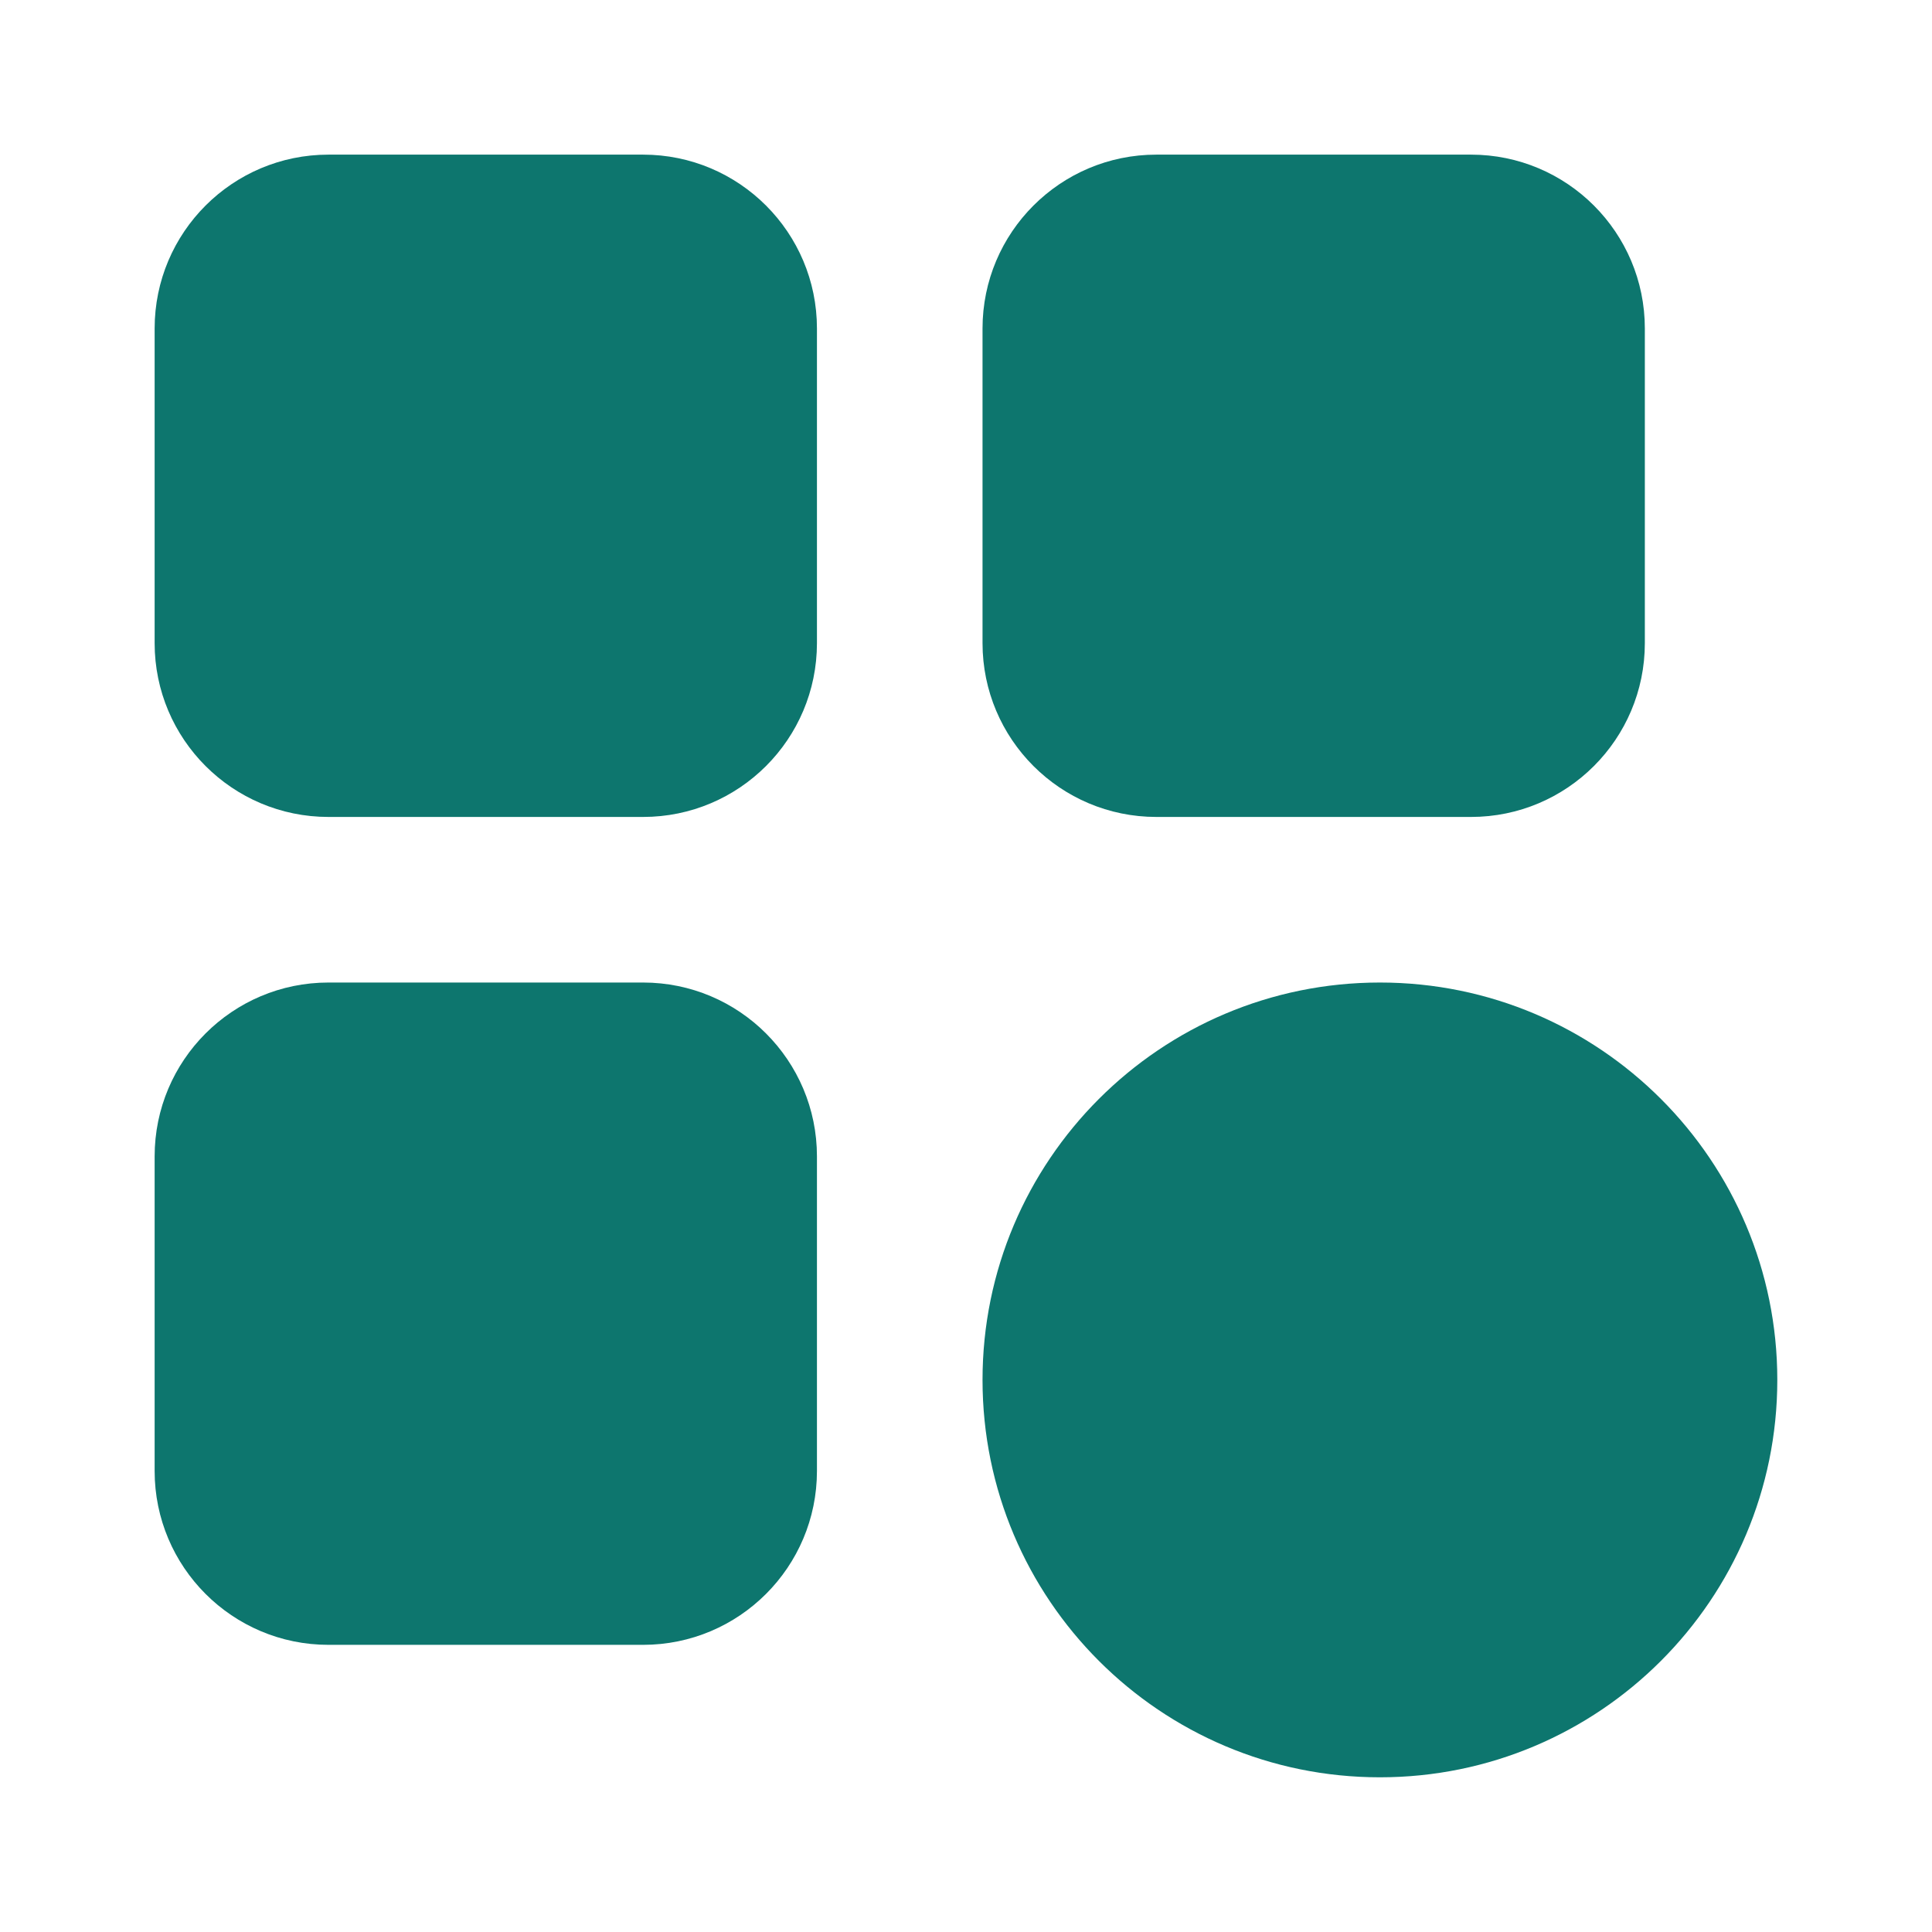
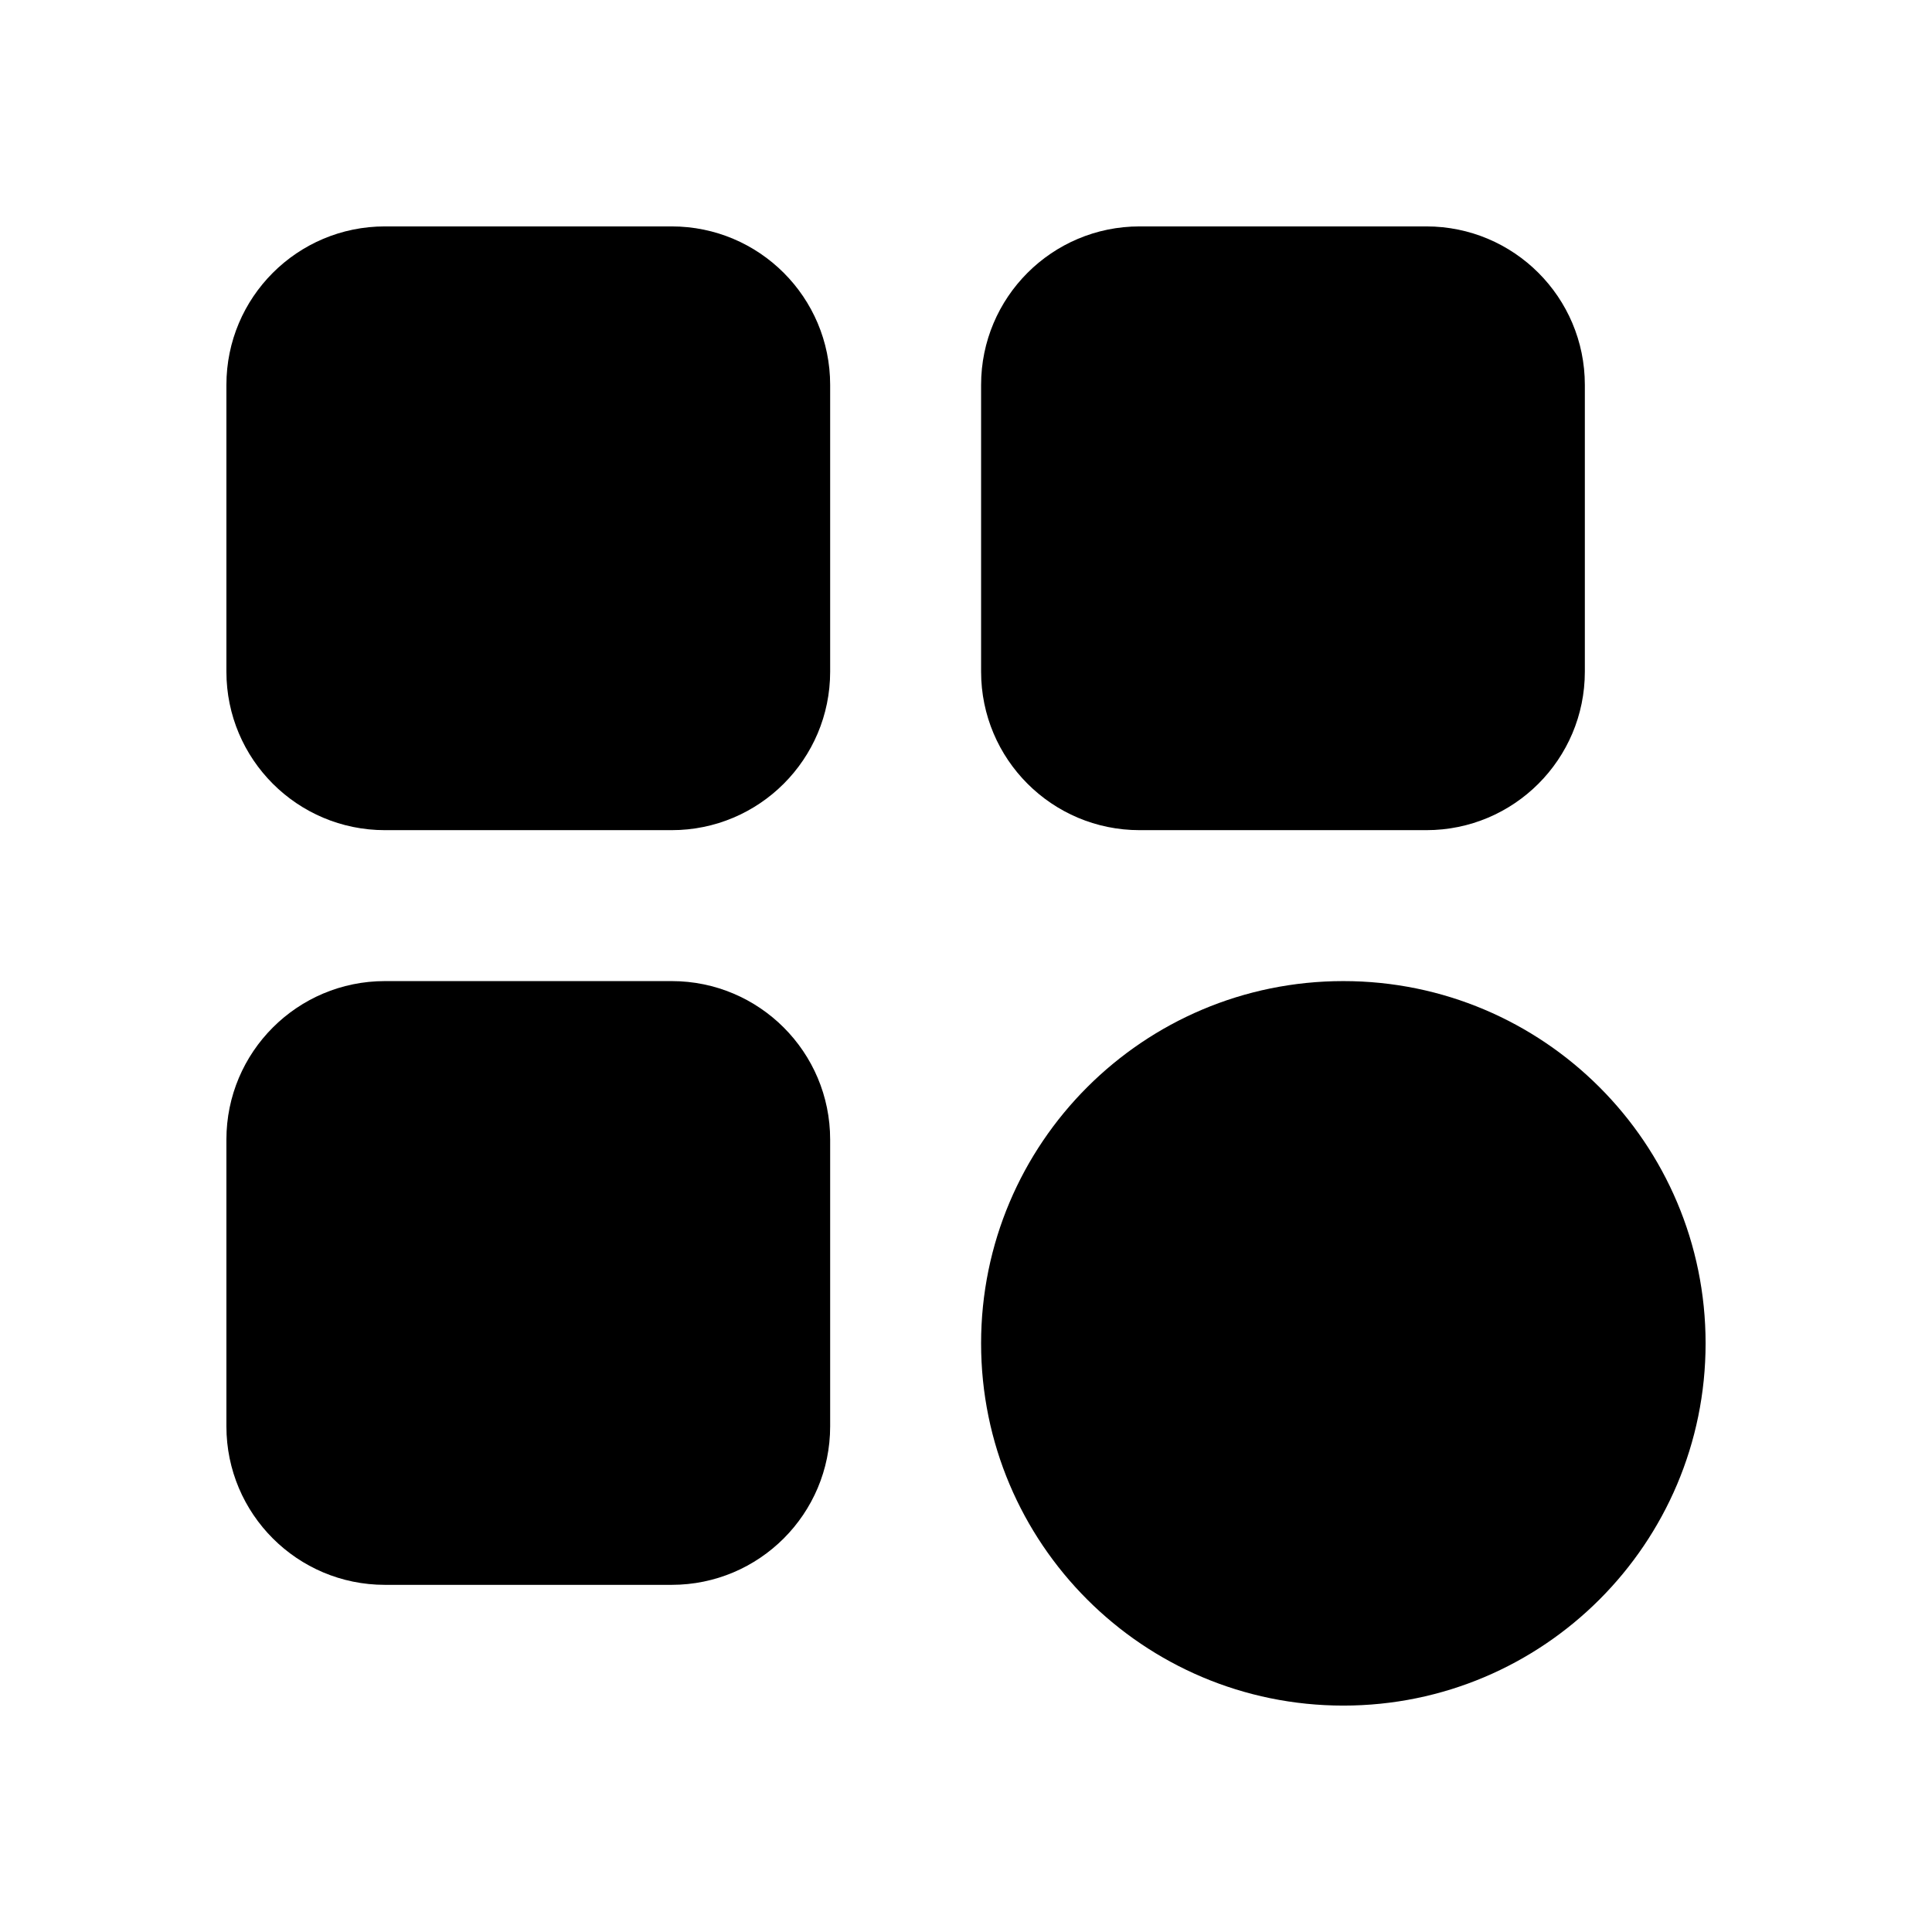
<svg xmlns="http://www.w3.org/2000/svg" viewBox="0 0 256 256" width="256" height="256">
-   <g transform="translate(-12.42 -12.42) scale(1.097)" fill="#0d766e">
+   <g fill="#000000">
    <rect x="30" y="30" width="80" height="80" rx="21" />
    <rect x="130" y="30" width="80" height="80" rx="21" />
    <rect x="30" y="130" width="80" height="80" rx="21" />
    <circle cx="178" cy="178" r="48" />
  </g>
</svg>
